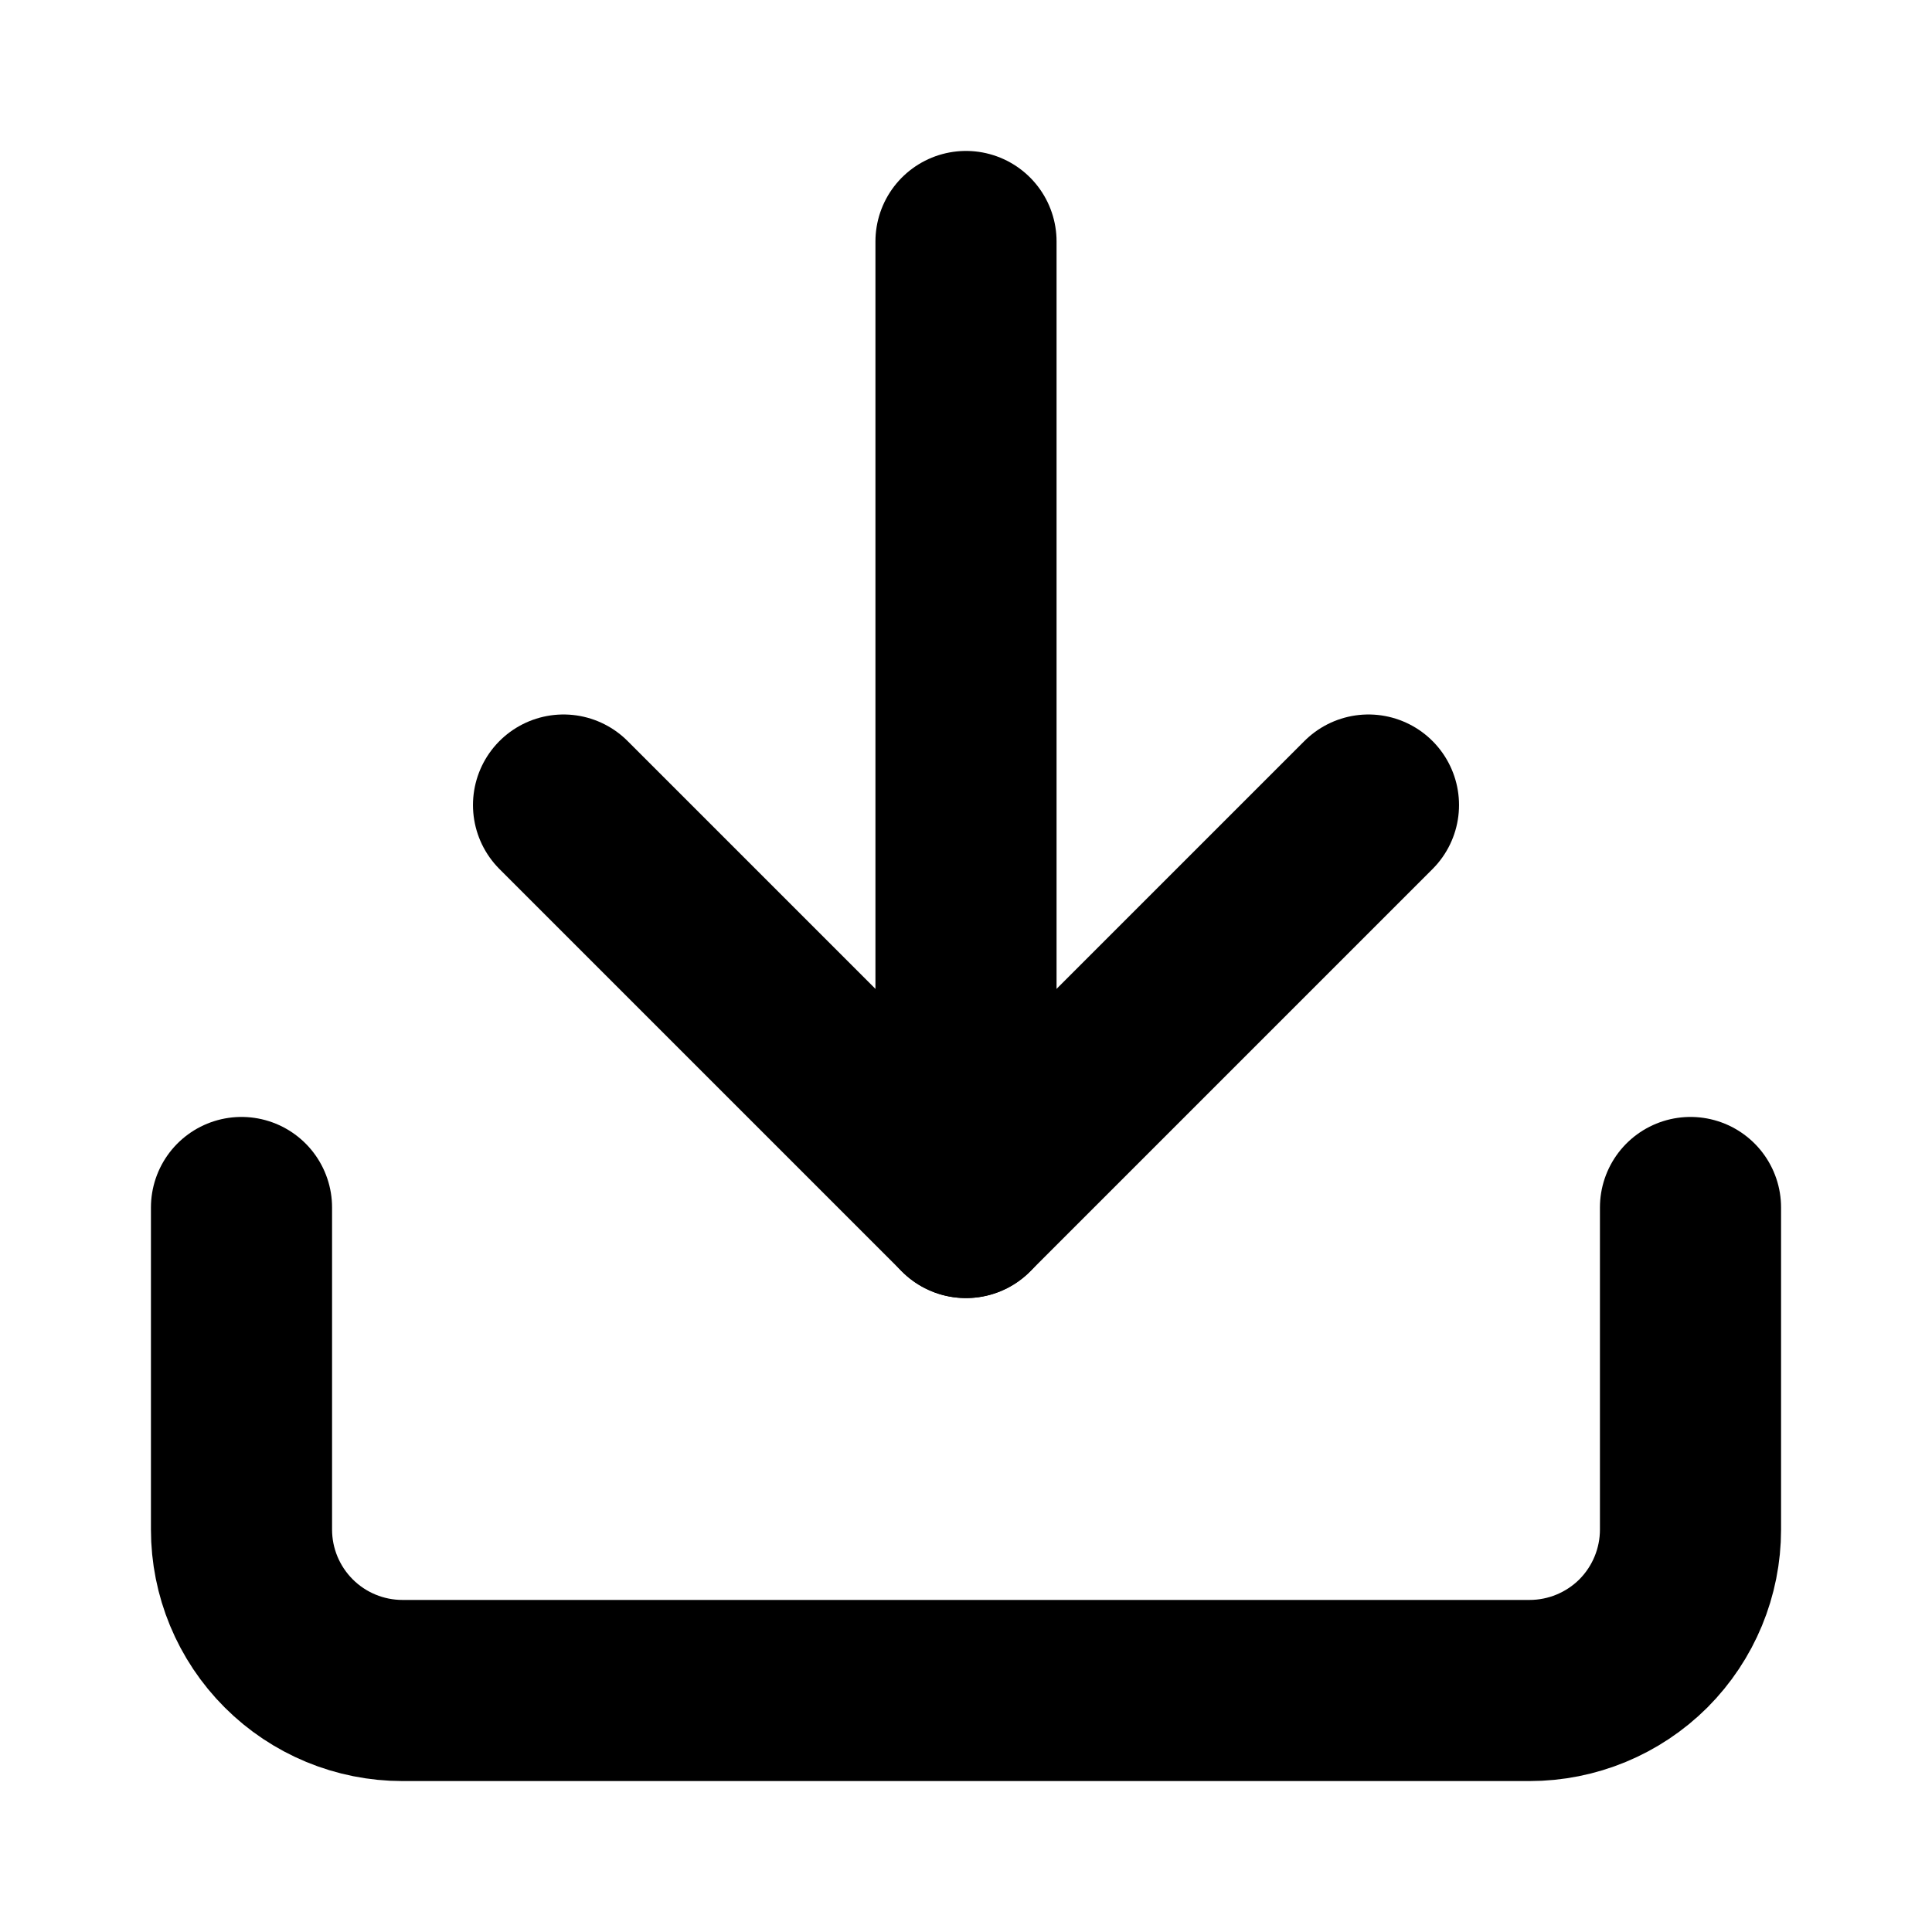
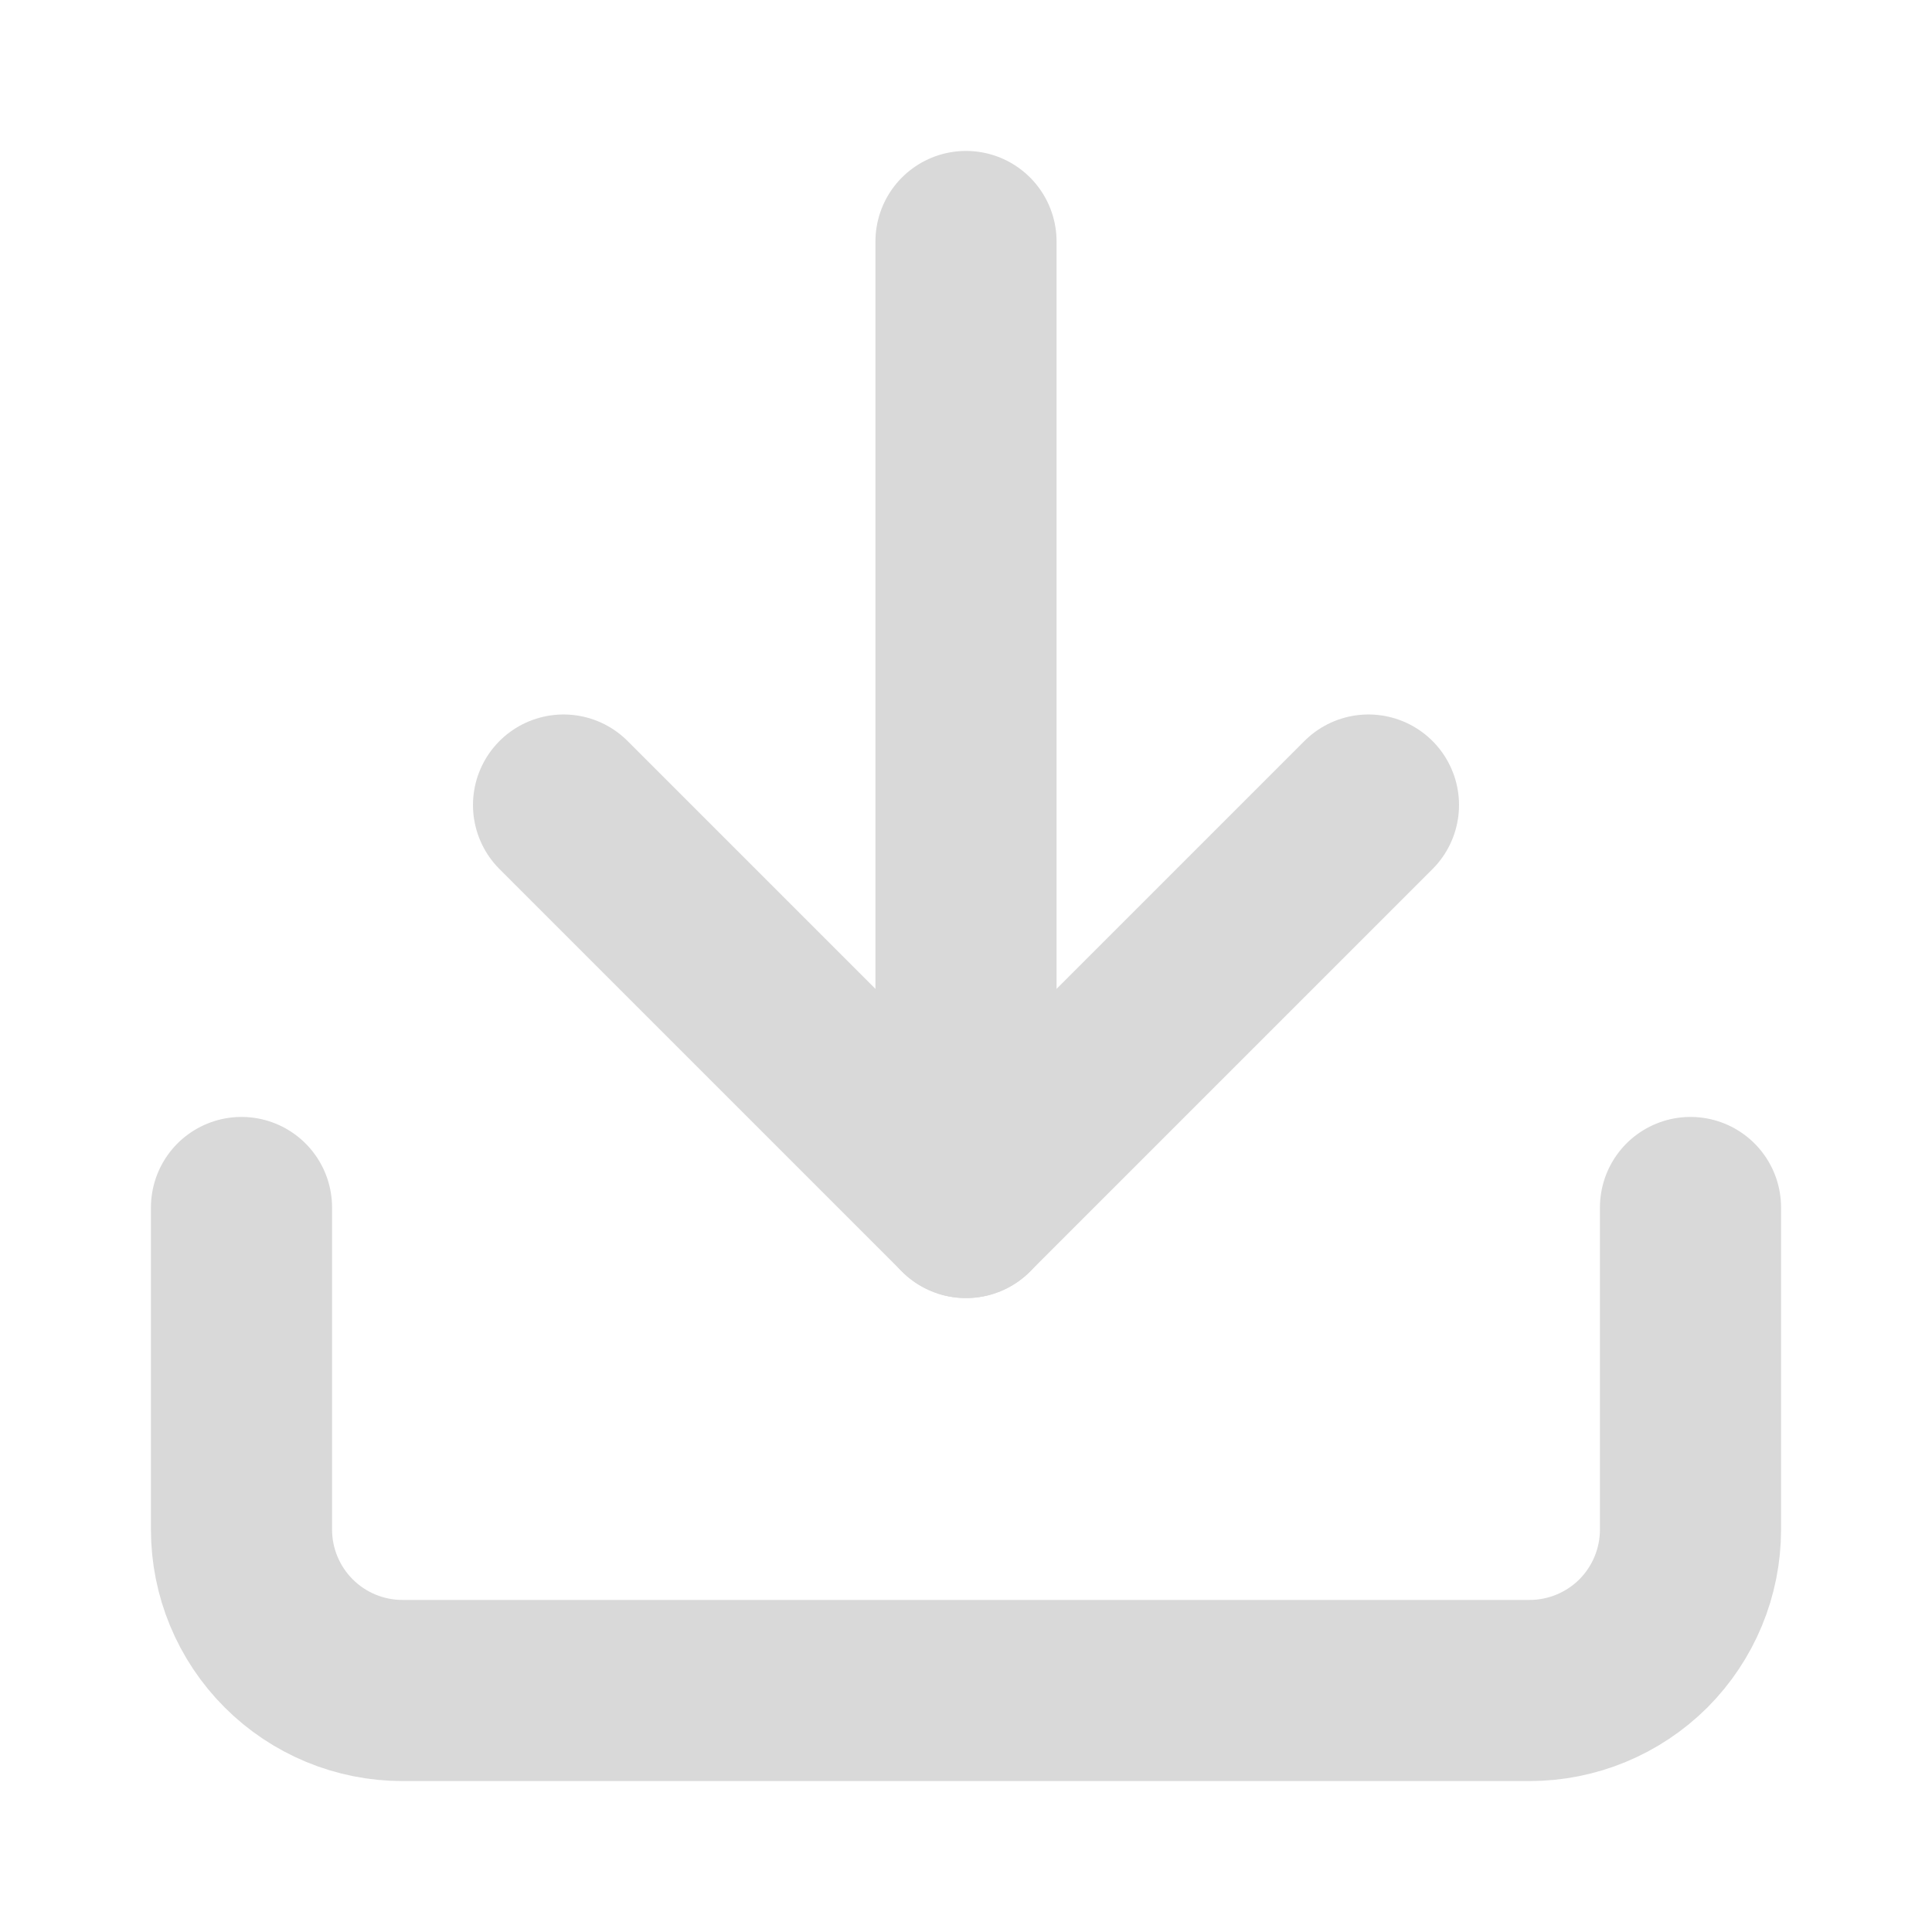
<svg xmlns="http://www.w3.org/2000/svg" width="16" height="16" viewBox="0 0 16 16" fill="none">
-   <path d="M14 10V12.667C14 13.02 13.86 13.359 13.61 13.61C13.359 13.86 13.02 14 12.667 14H3.333C2.98 14 2.641 13.86 2.391 13.61C2.14 13.359 2 13.02 2 12.667V10" stroke="currentColor" stroke-width="1.5" stroke-linecap="round" stroke-linejoin="round" />
-   <path d="M4.667 6.667L8 10L11.333 6.667" stroke="currentColor" stroke-width="1.5" stroke-linecap="round" stroke-linejoin="round" />
-   <path d="M8 10V2" stroke="currentColor" stroke-width="1.5" stroke-linecap="round" stroke-linejoin="round" />
+   <path d="M14 10V12.667C14 13.02 13.86 13.359 13.61 13.61C13.359 13.86 13.02 14 12.667 14H3.333C2.98 14 2.641 13.86 2.391 13.61C2.14 13.359 2 13.02 2 12.667V10" stroke="#d9d9d9" stroke-width="1.5" stroke-linecap="round" stroke-linejoin="round" />
+   <path d="M4.667 6.667L8 10L11.333 6.667" stroke="#d9d9d9" stroke-width="1.5" stroke-linecap="round" stroke-linejoin="round" />
+   <path d="M8 10V2" stroke="#d9d9d9" stroke-width="1.5" stroke-linecap="round" stroke-linejoin="round" />
</svg>
